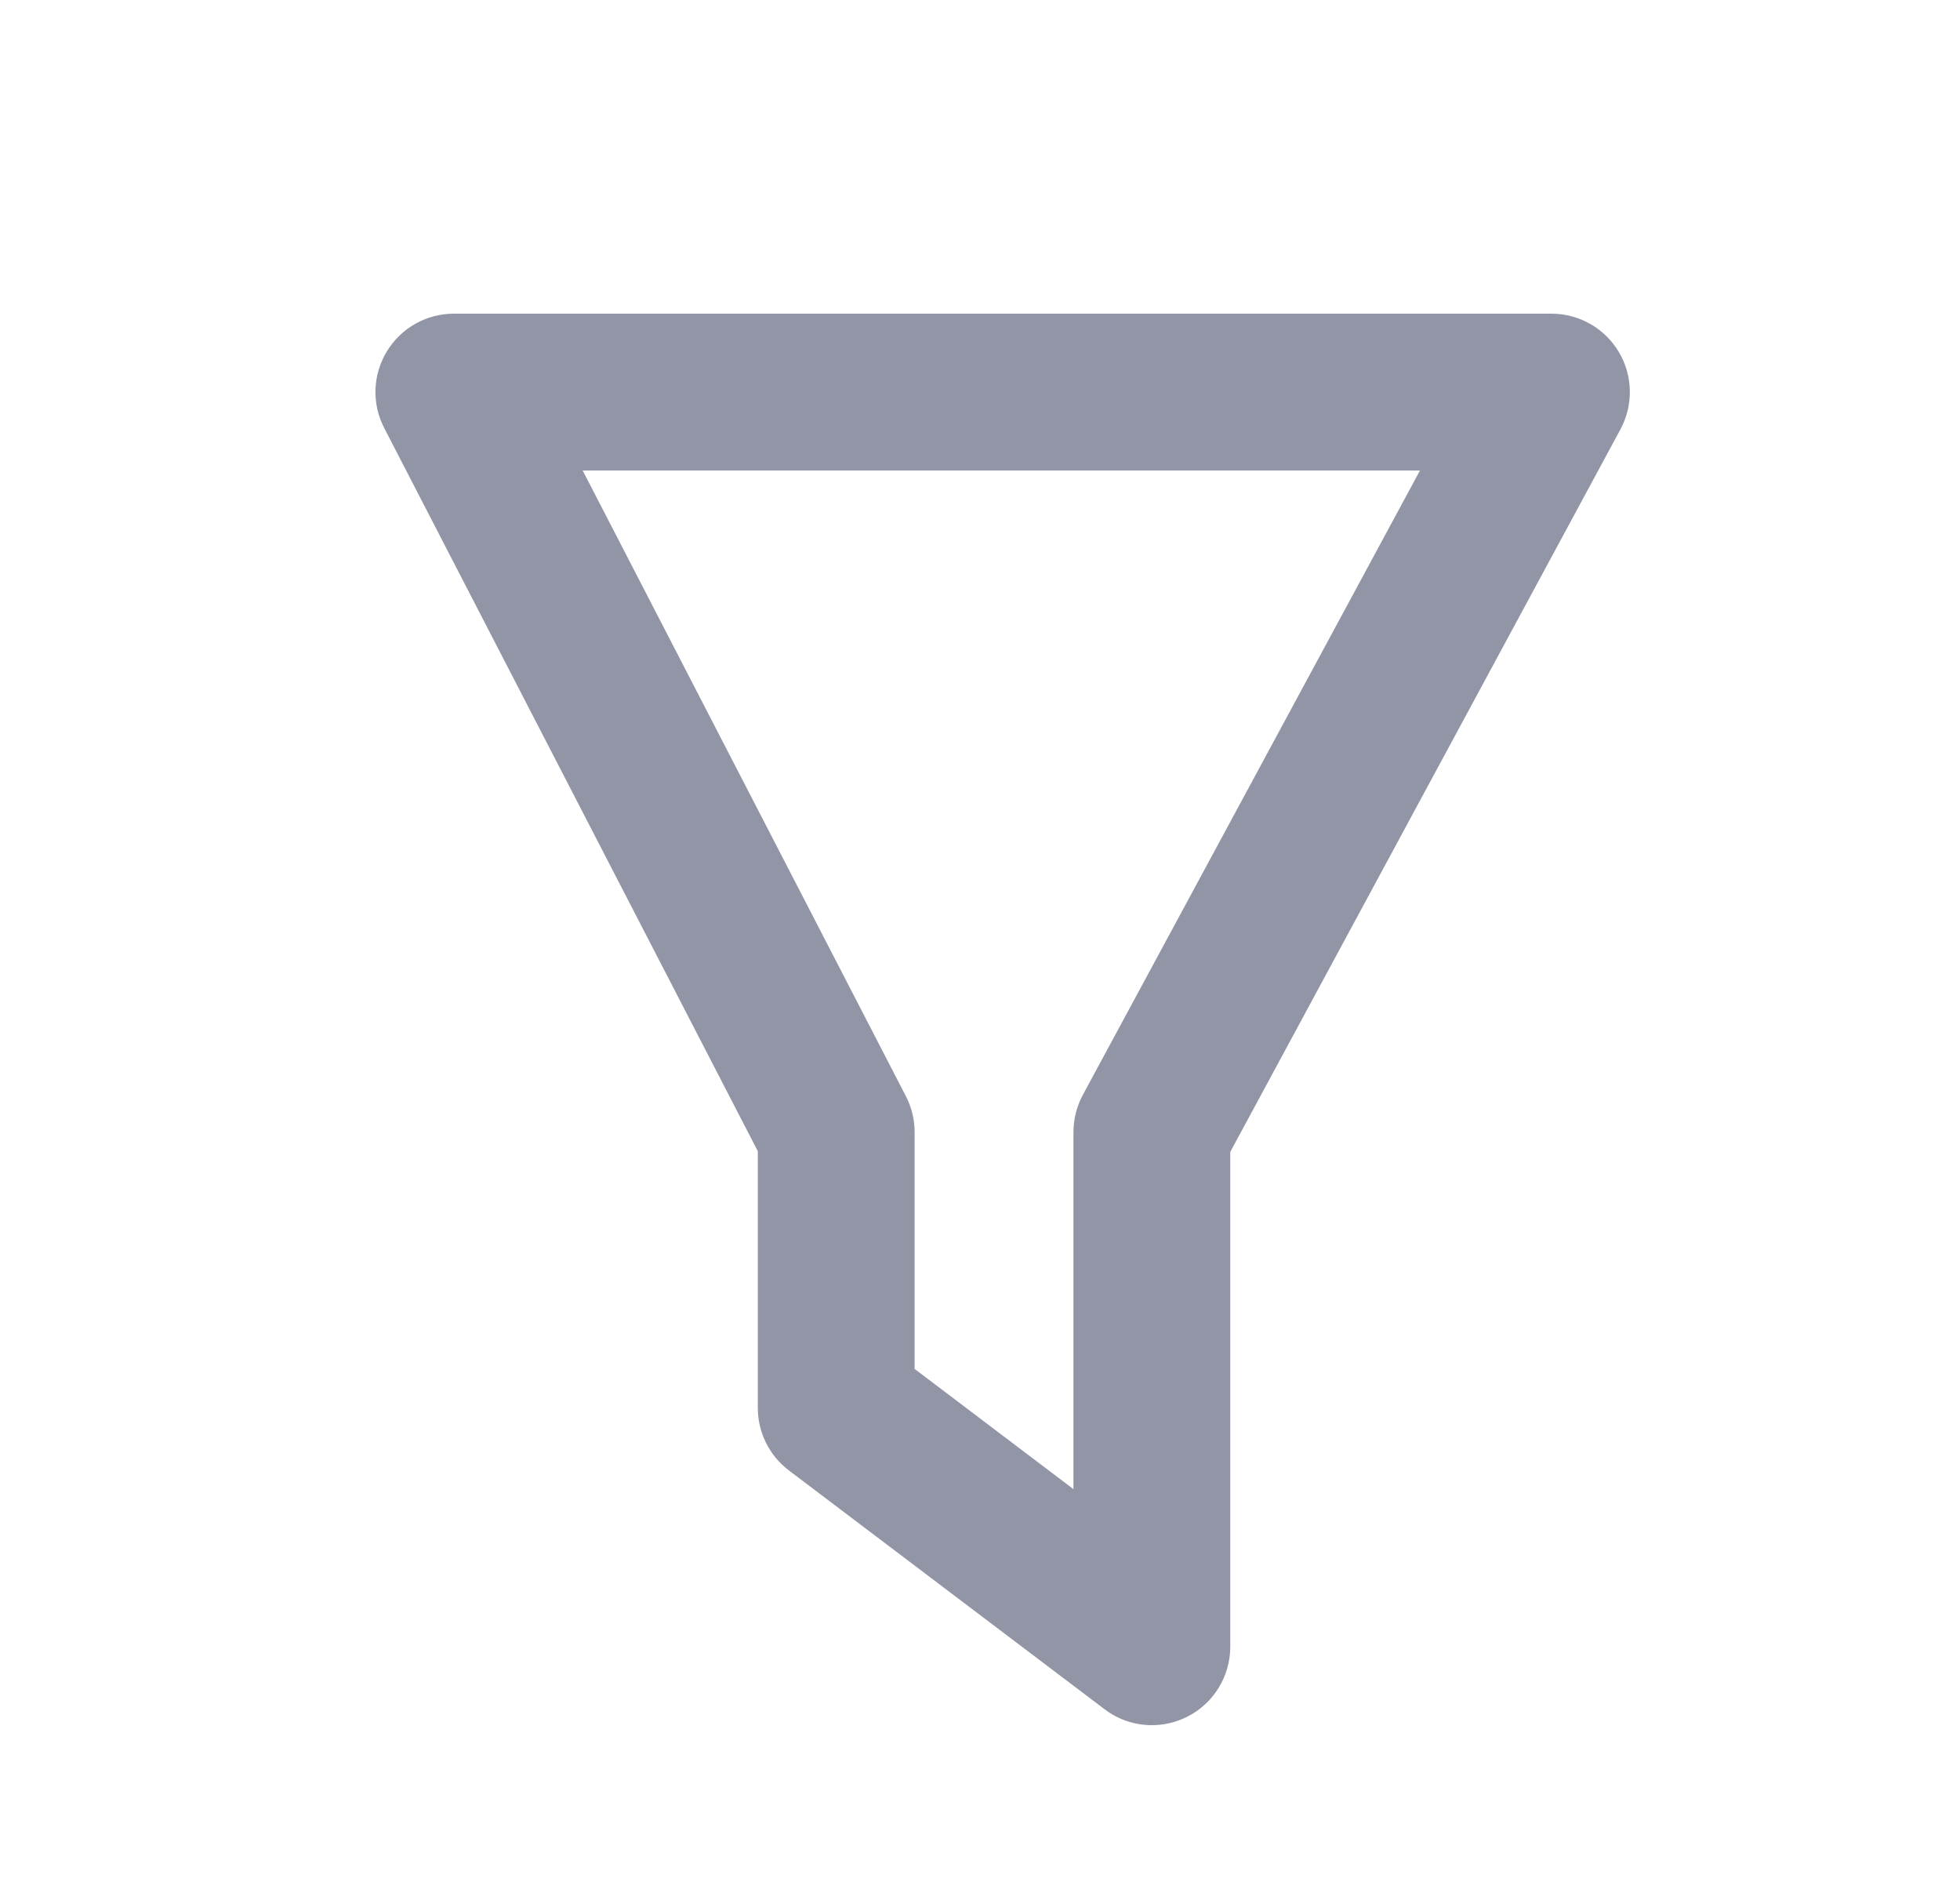
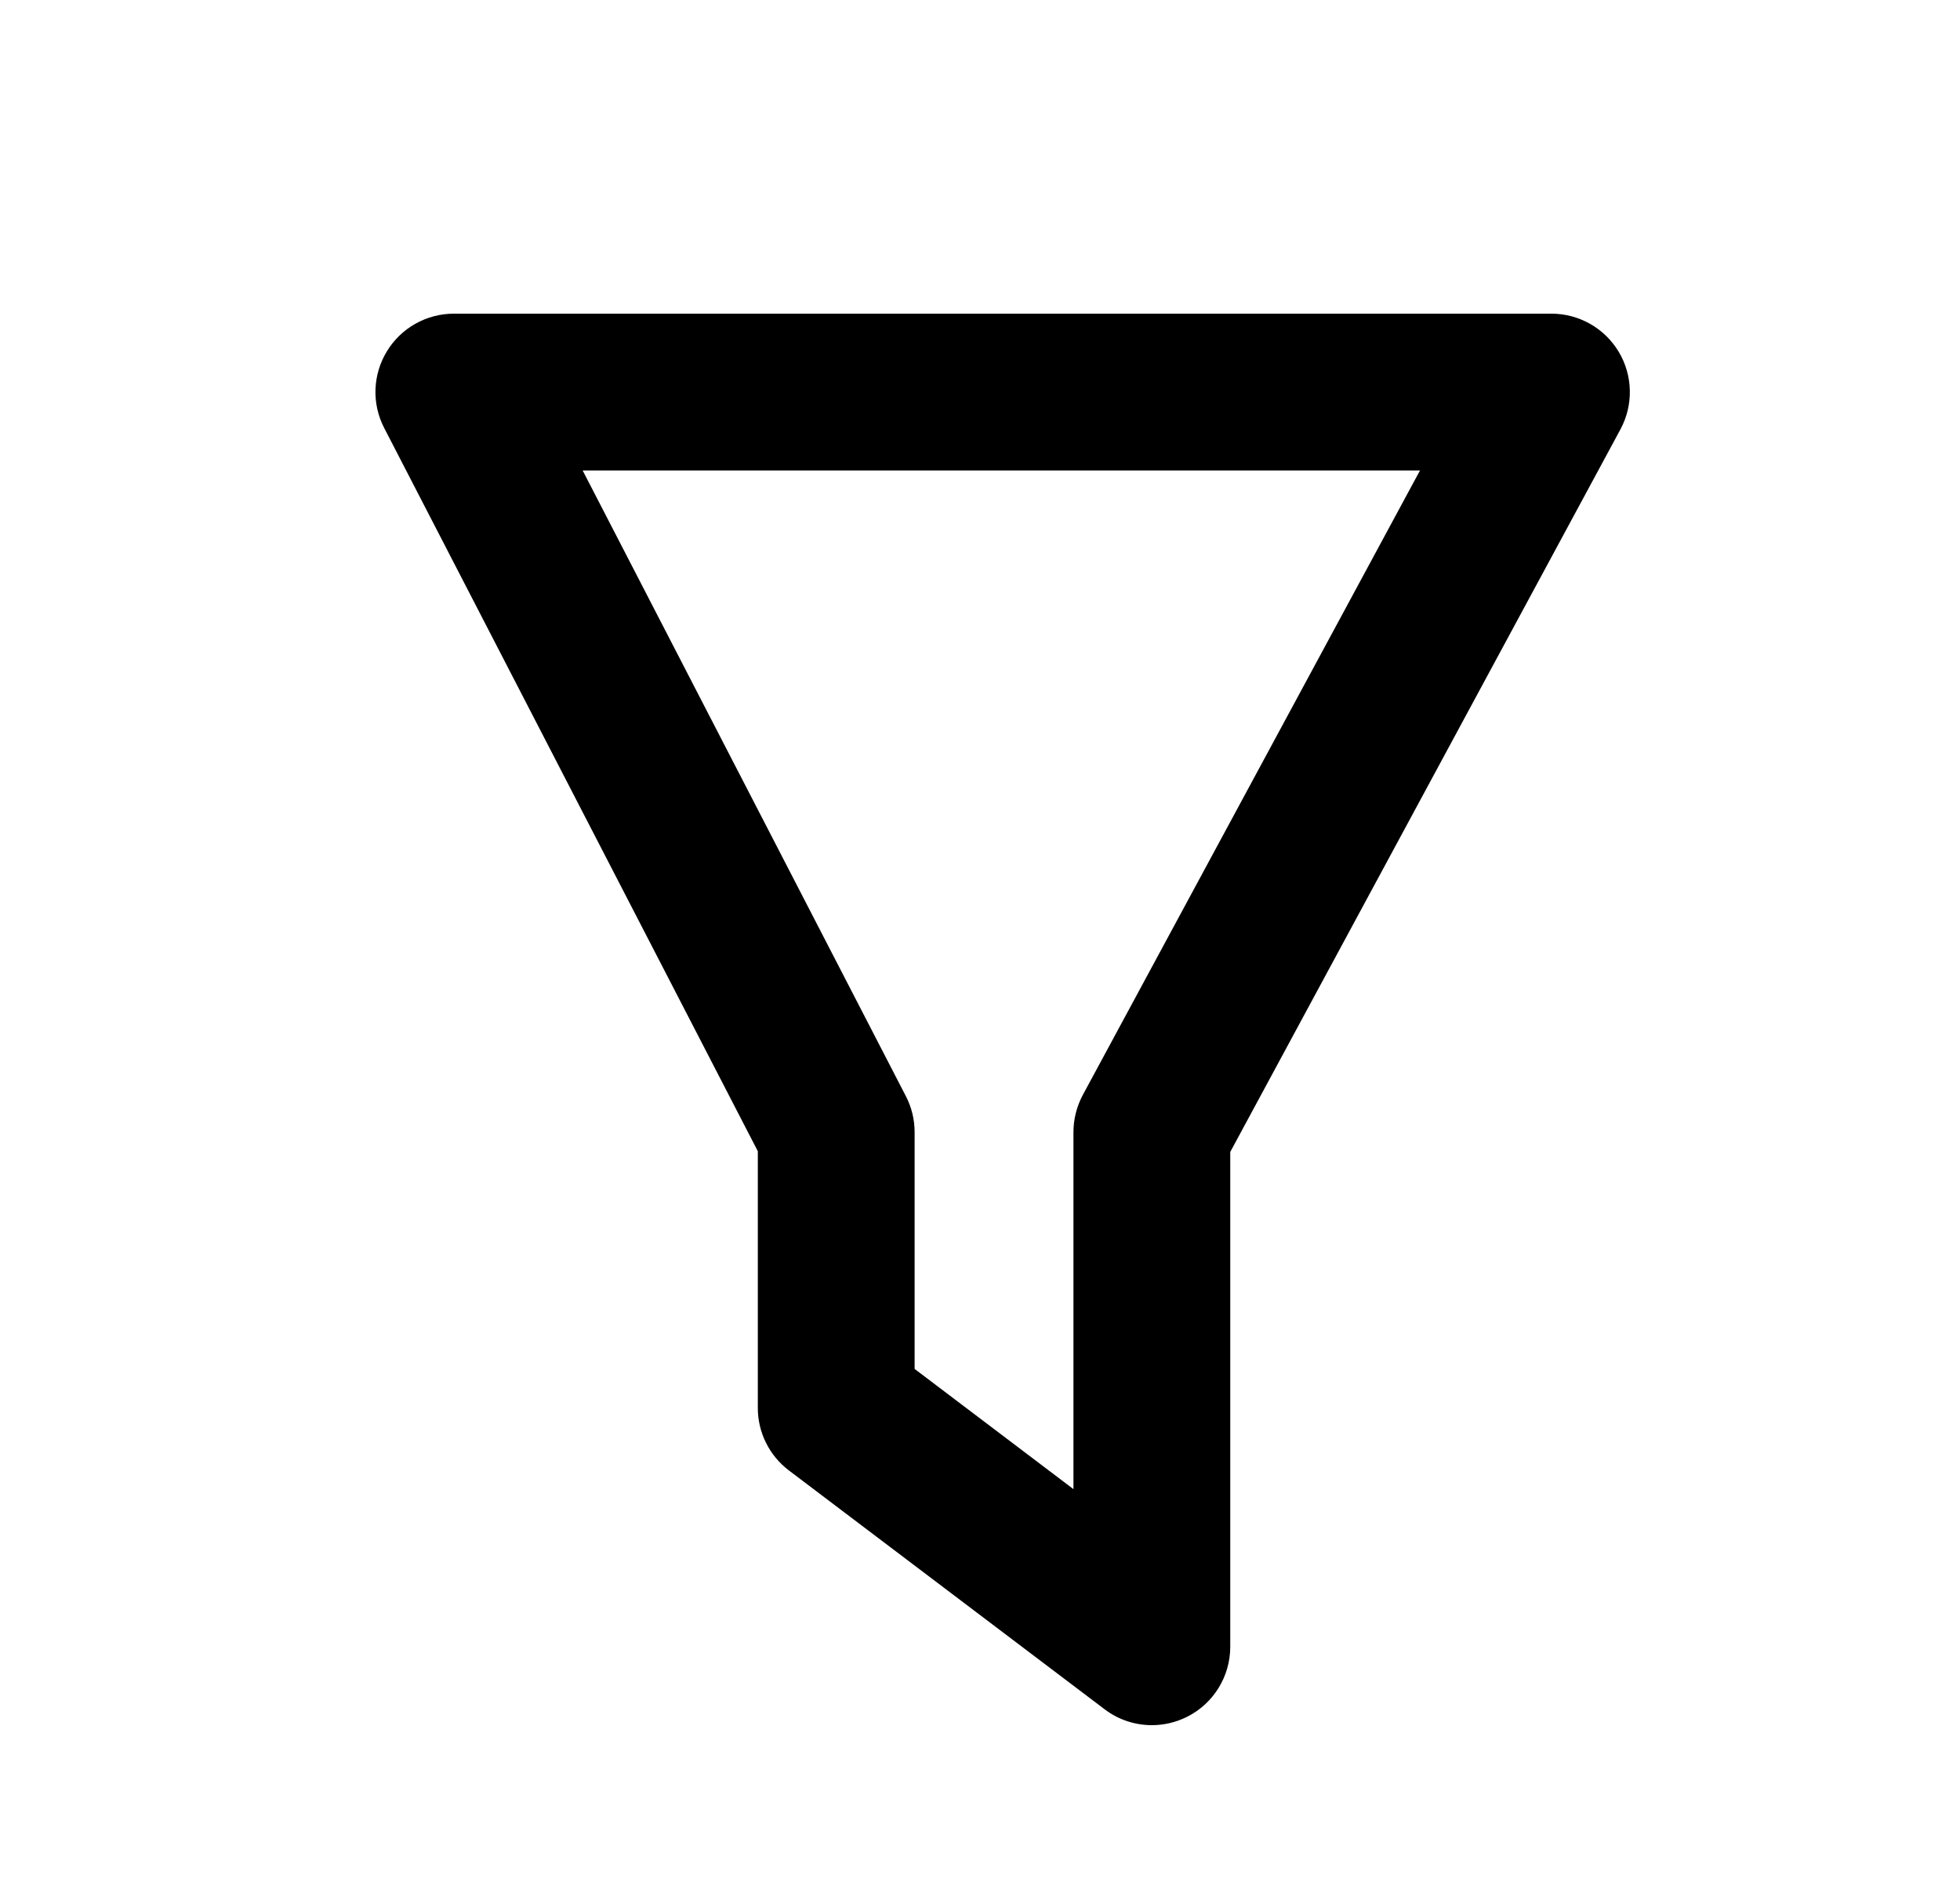
<svg xmlns="http://www.w3.org/2000/svg" width="25" height="24" viewBox="0 0 25 24" fill="none">
-   <path fill-rule="evenodd" clip-rule="evenodd" d="M11.666 17.457L13.692 18.99V14.437C13.692 14.271 13.734 14.108 13.812 13.962L18.112 6H7.432L11.554 13.978C11.628 14.12 11.666 14.278 11.666 14.437V17.457ZM14.692 22C14.479 22 14.266 21.932 14.089 21.797L10.063 18.752C9.813 18.563 9.666 18.268 9.666 17.955V14.681L4.901 5.459C4.74 5.149 4.753 4.778 4.935 4.48C5.116 4.182 5.44 4 5.789 4H19.789C20.141 4 20.467 4.185 20.648 4.488C20.828 4.79 20.836 5.165 20.669 5.475L15.692 14.69V21C15.692 21.379 15.478 21.726 15.138 21.895C14.997 21.965 14.844 22 14.692 22Z" fill="#9295A6" />
+   <path fill-rule="evenodd" clip-rule="evenodd" d="M11.666 17.457L13.692 18.99V14.437C13.692 14.271 13.734 14.108 13.812 13.962L18.112 6H7.432L11.554 13.978C11.628 14.12 11.666 14.278 11.666 14.437V17.457ZM14.692 22C14.479 22 14.266 21.932 14.089 21.797L10.063 18.752C9.813 18.563 9.666 18.268 9.666 17.955V14.681L4.901 5.459C4.74 5.149 4.753 4.778 4.935 4.48C5.116 4.182 5.44 4 5.789 4H19.789C20.141 4 20.467 4.185 20.648 4.488C20.828 4.79 20.836 5.165 20.669 5.475L15.692 14.69V21C15.692 21.379 15.478 21.726 15.138 21.895C14.997 21.965 14.844 22 14.692 22Z" fill="currentColor" />
</svg>
